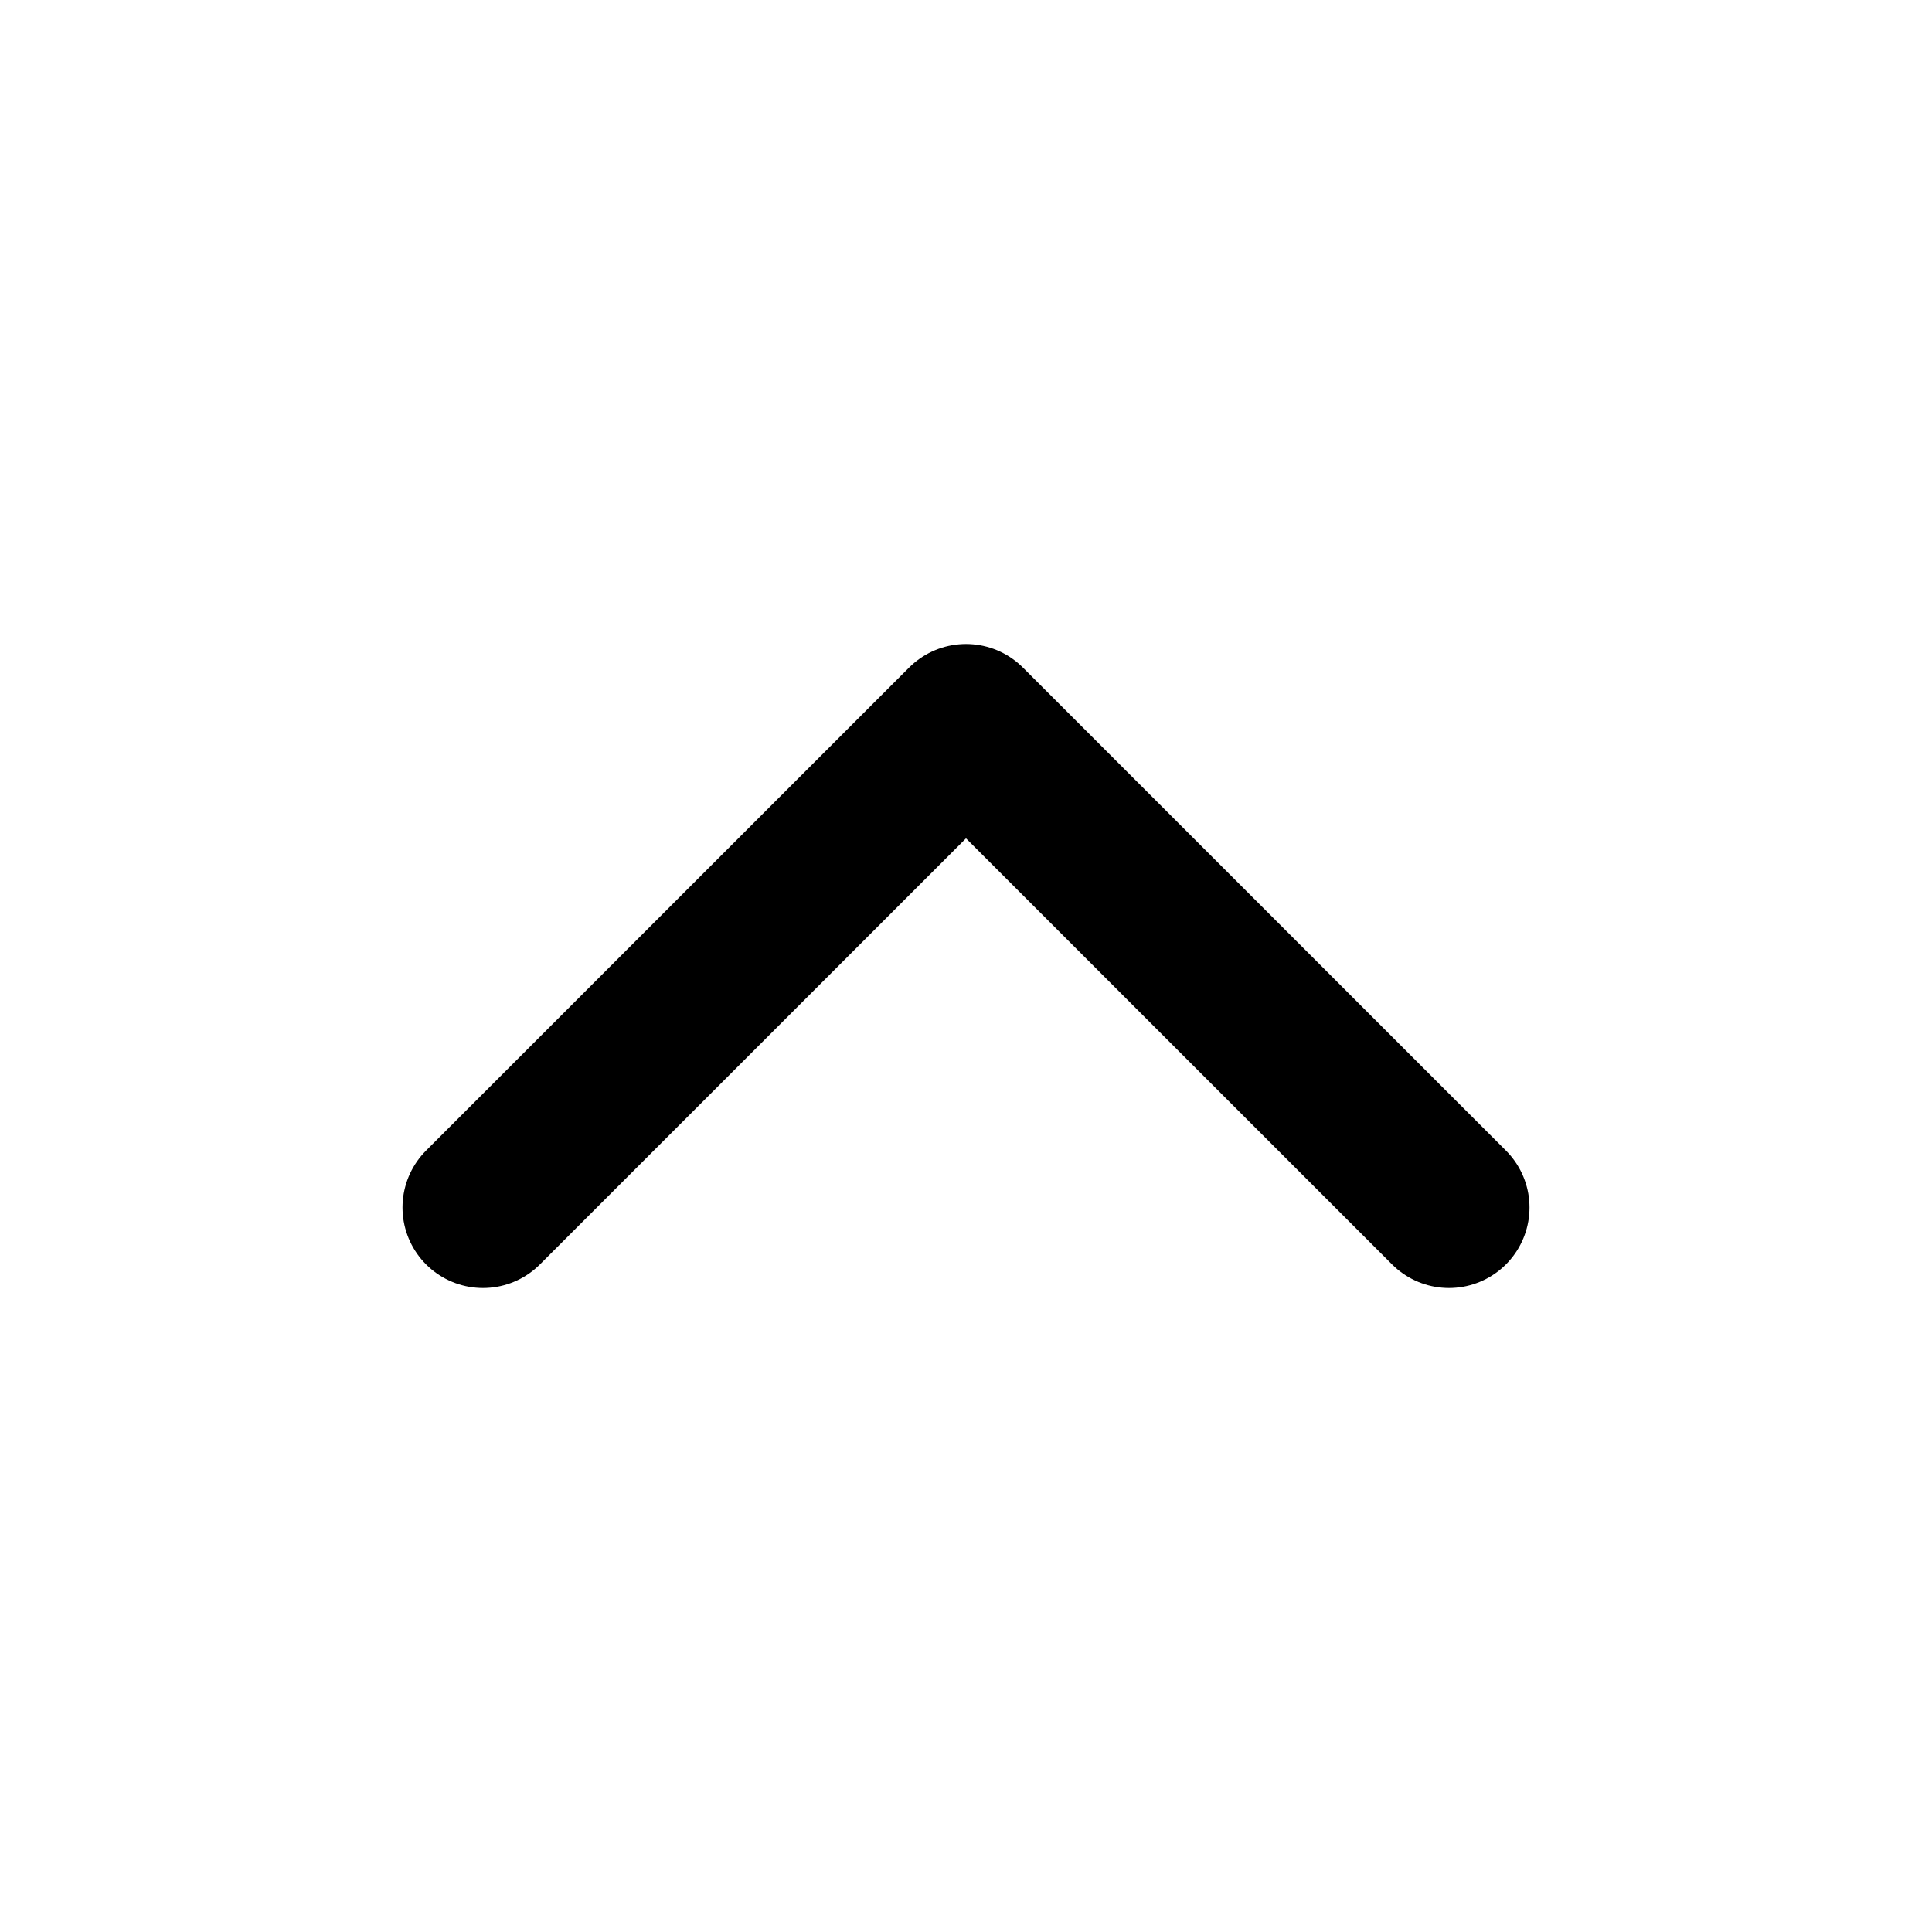
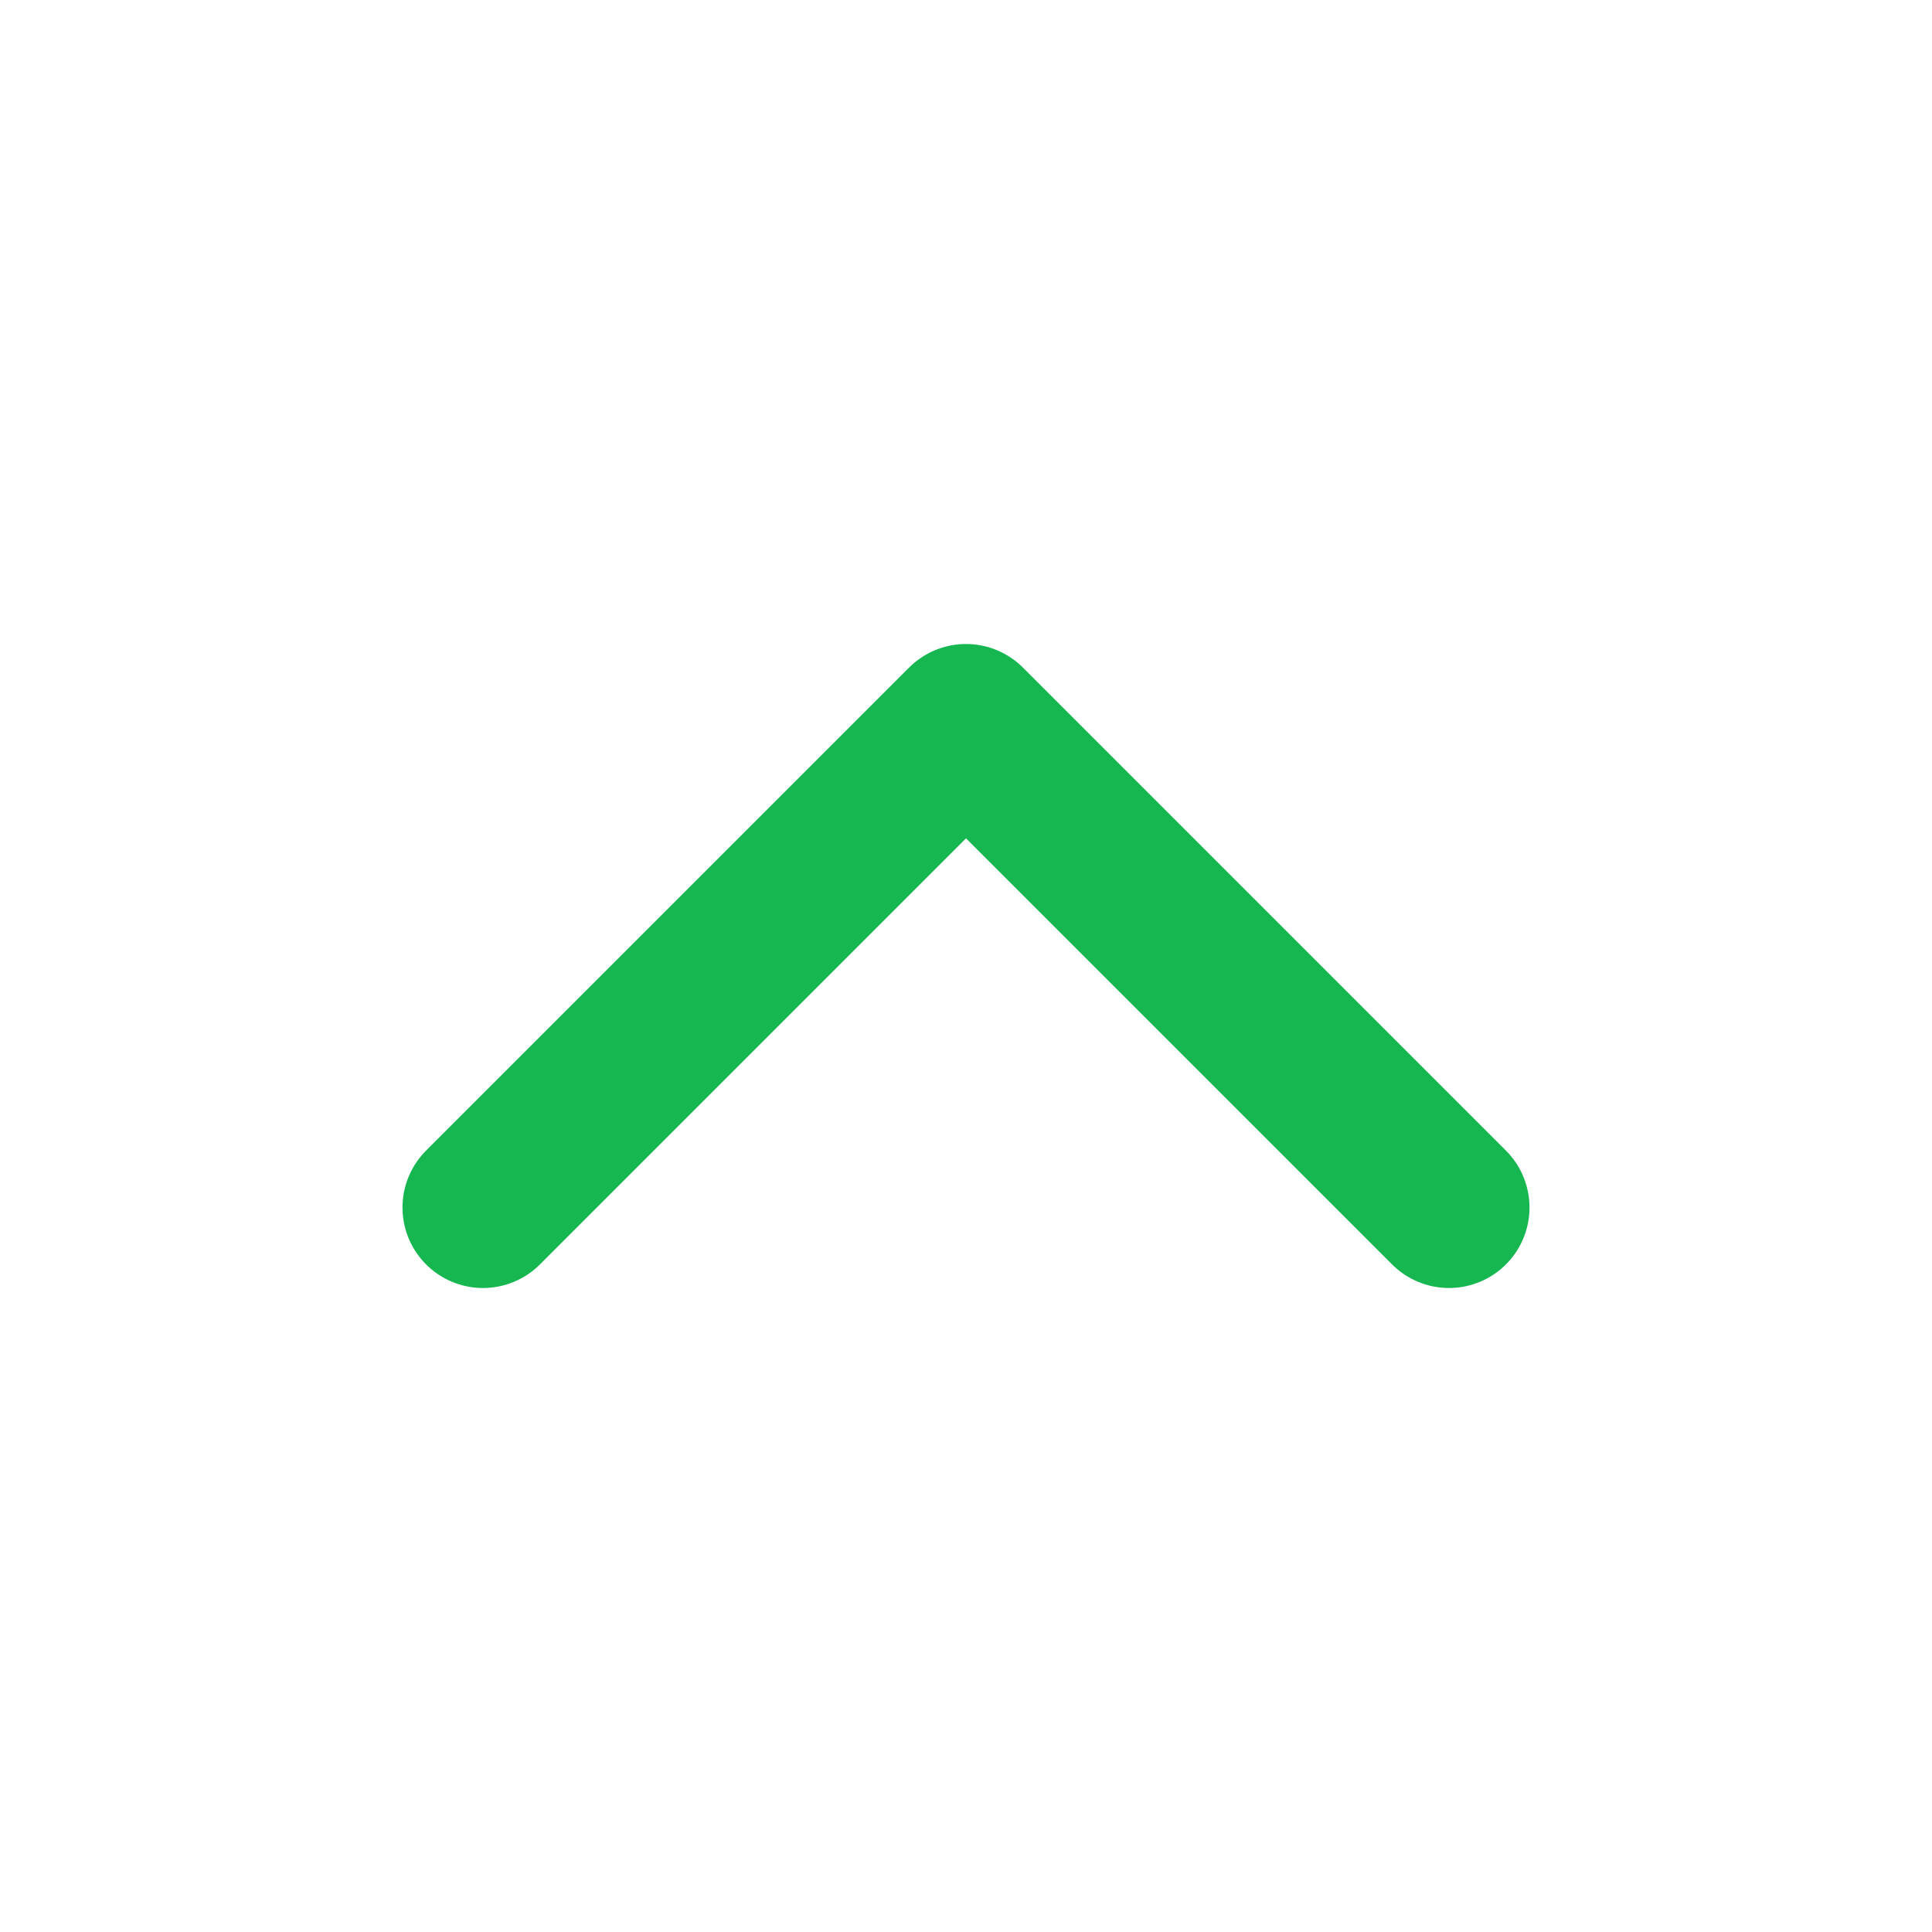
- <svg xmlns="http://www.w3.org/2000/svg" width="24" height="24" viewBox="0 0 24 24" fill="none" stroke="black" stroke-width="2" stroke-linecap="round" stroke-linejoin="round" class="feather feather-chevron-up">
+ <svg xmlns="http://www.w3.org/2000/svg" width="24" height="24" viewBox="0 0 24 24" fill="none" stroke="#16b650" stroke-width="2" stroke-linecap="round" stroke-linejoin="round" class="feather feather-chevron-up">
  <polyline points="18 15 12 9 6 15" />
</svg>
